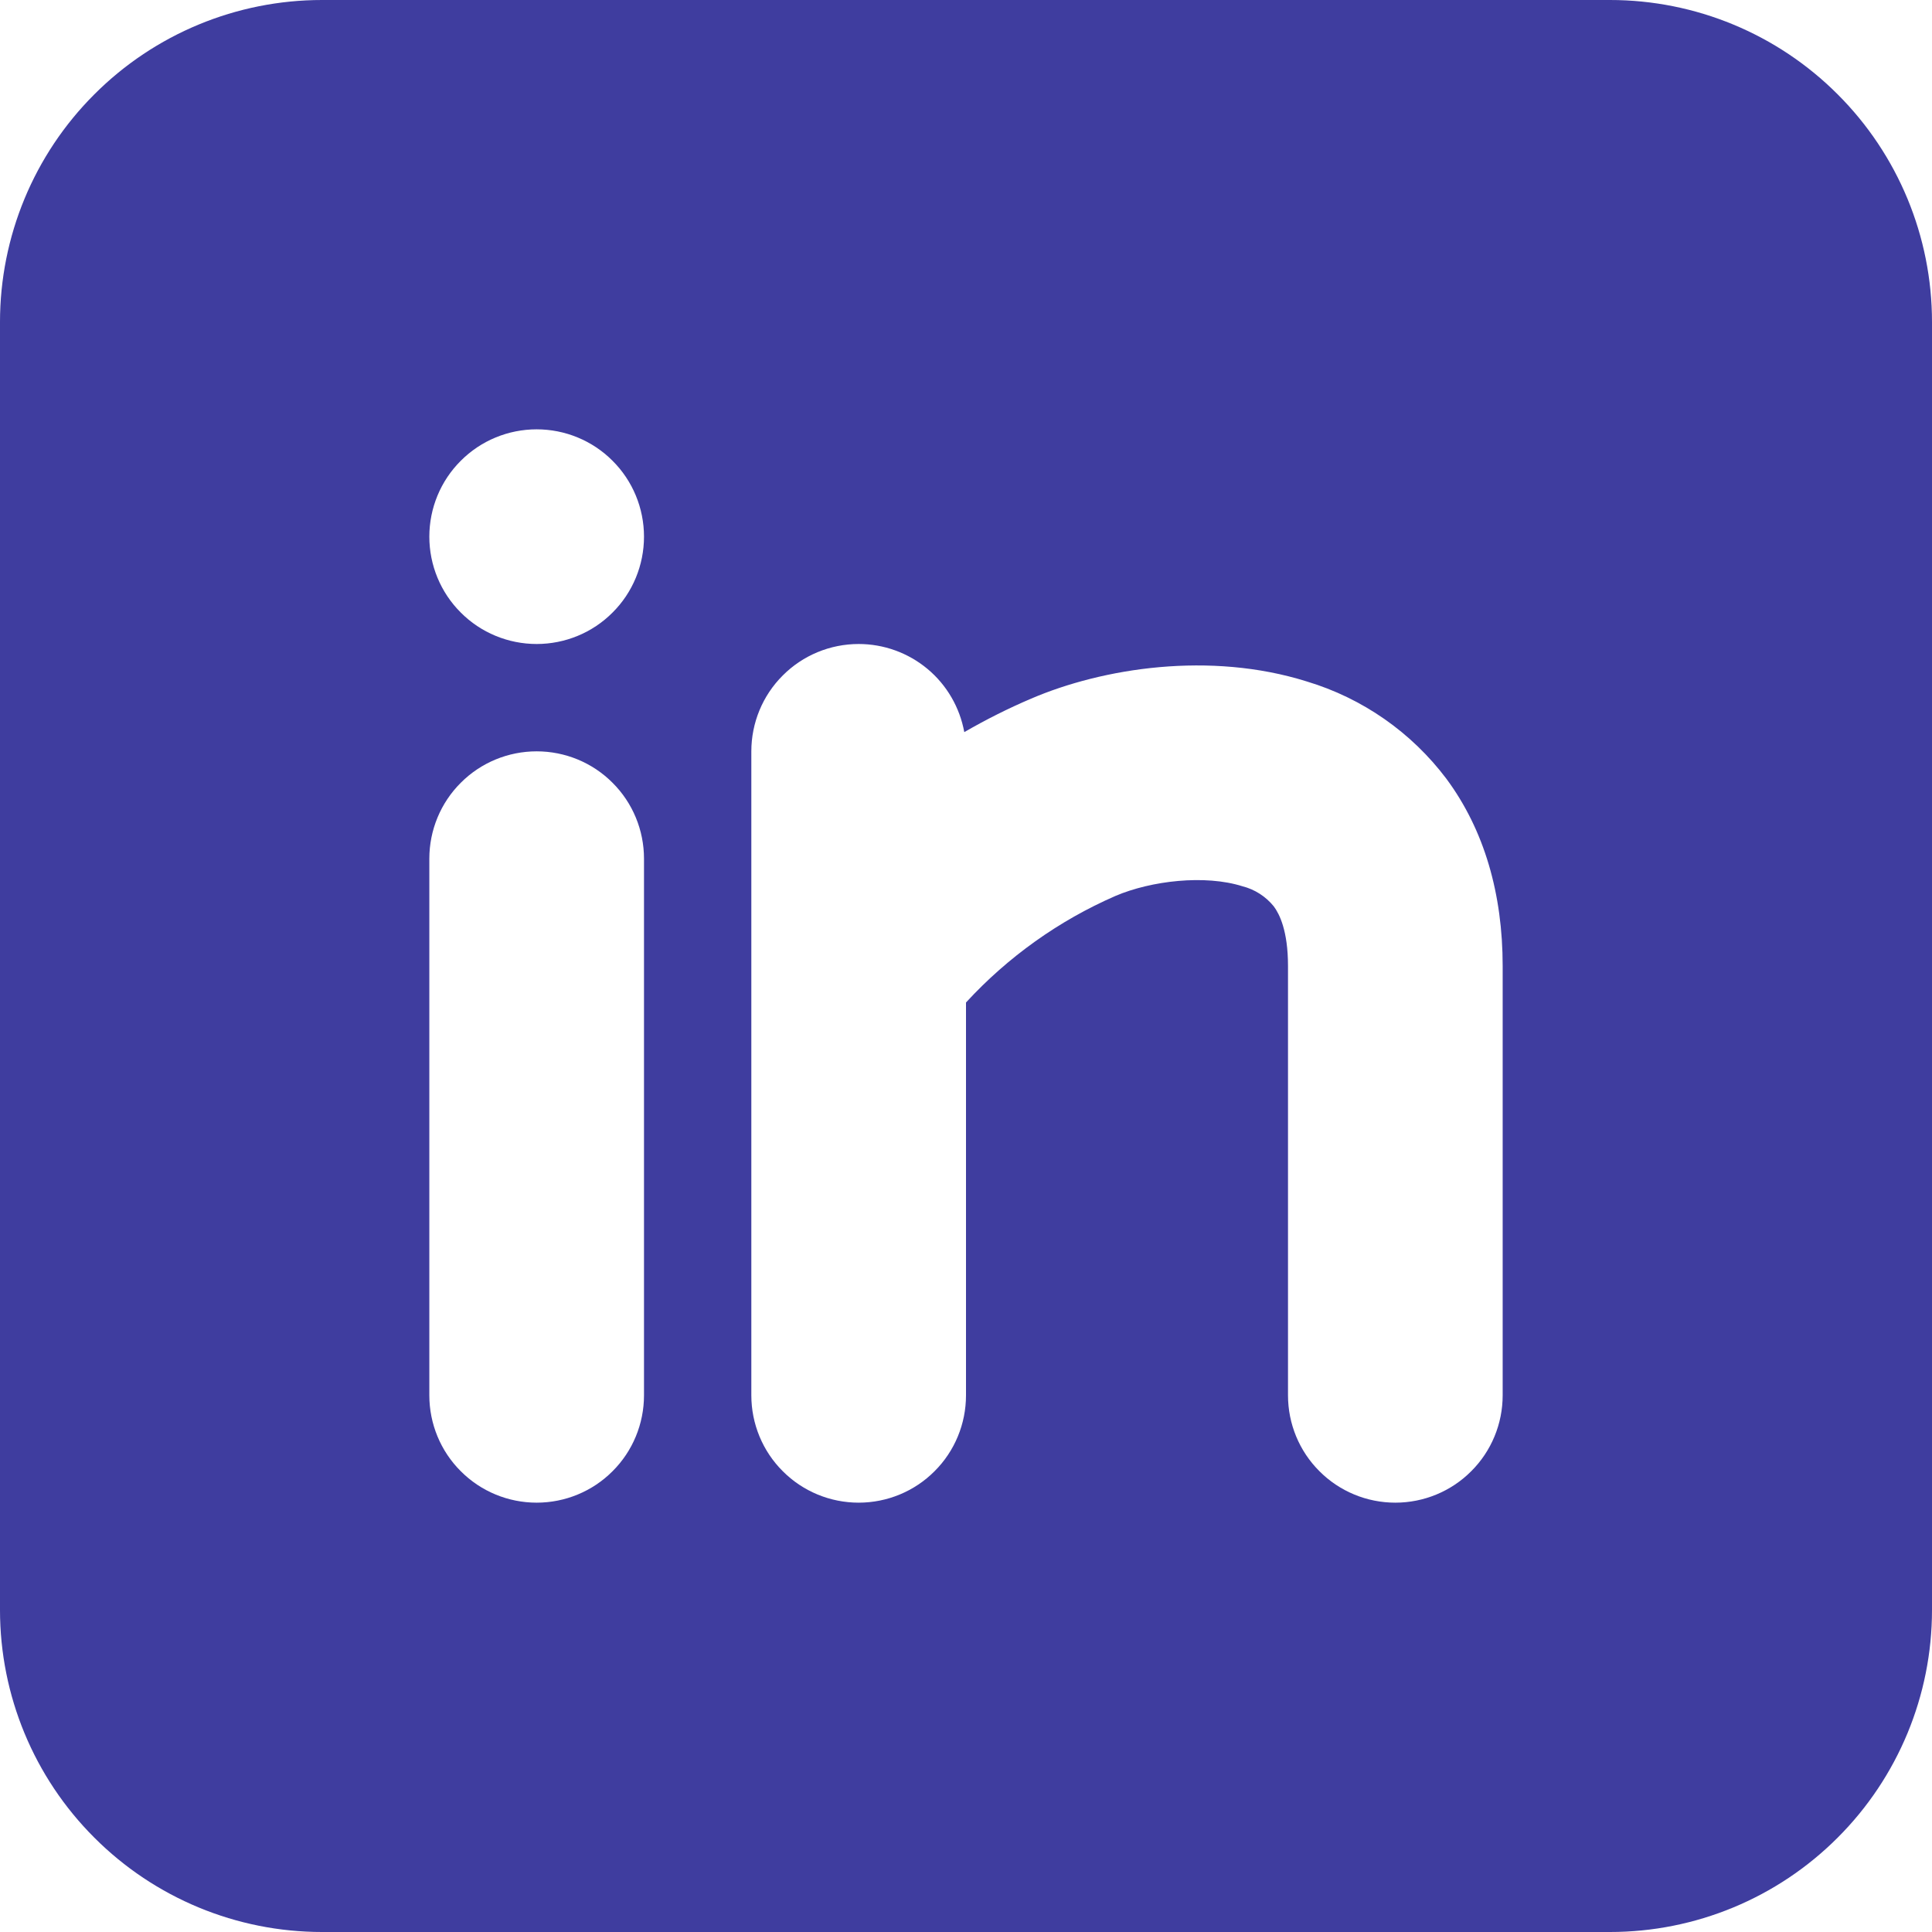
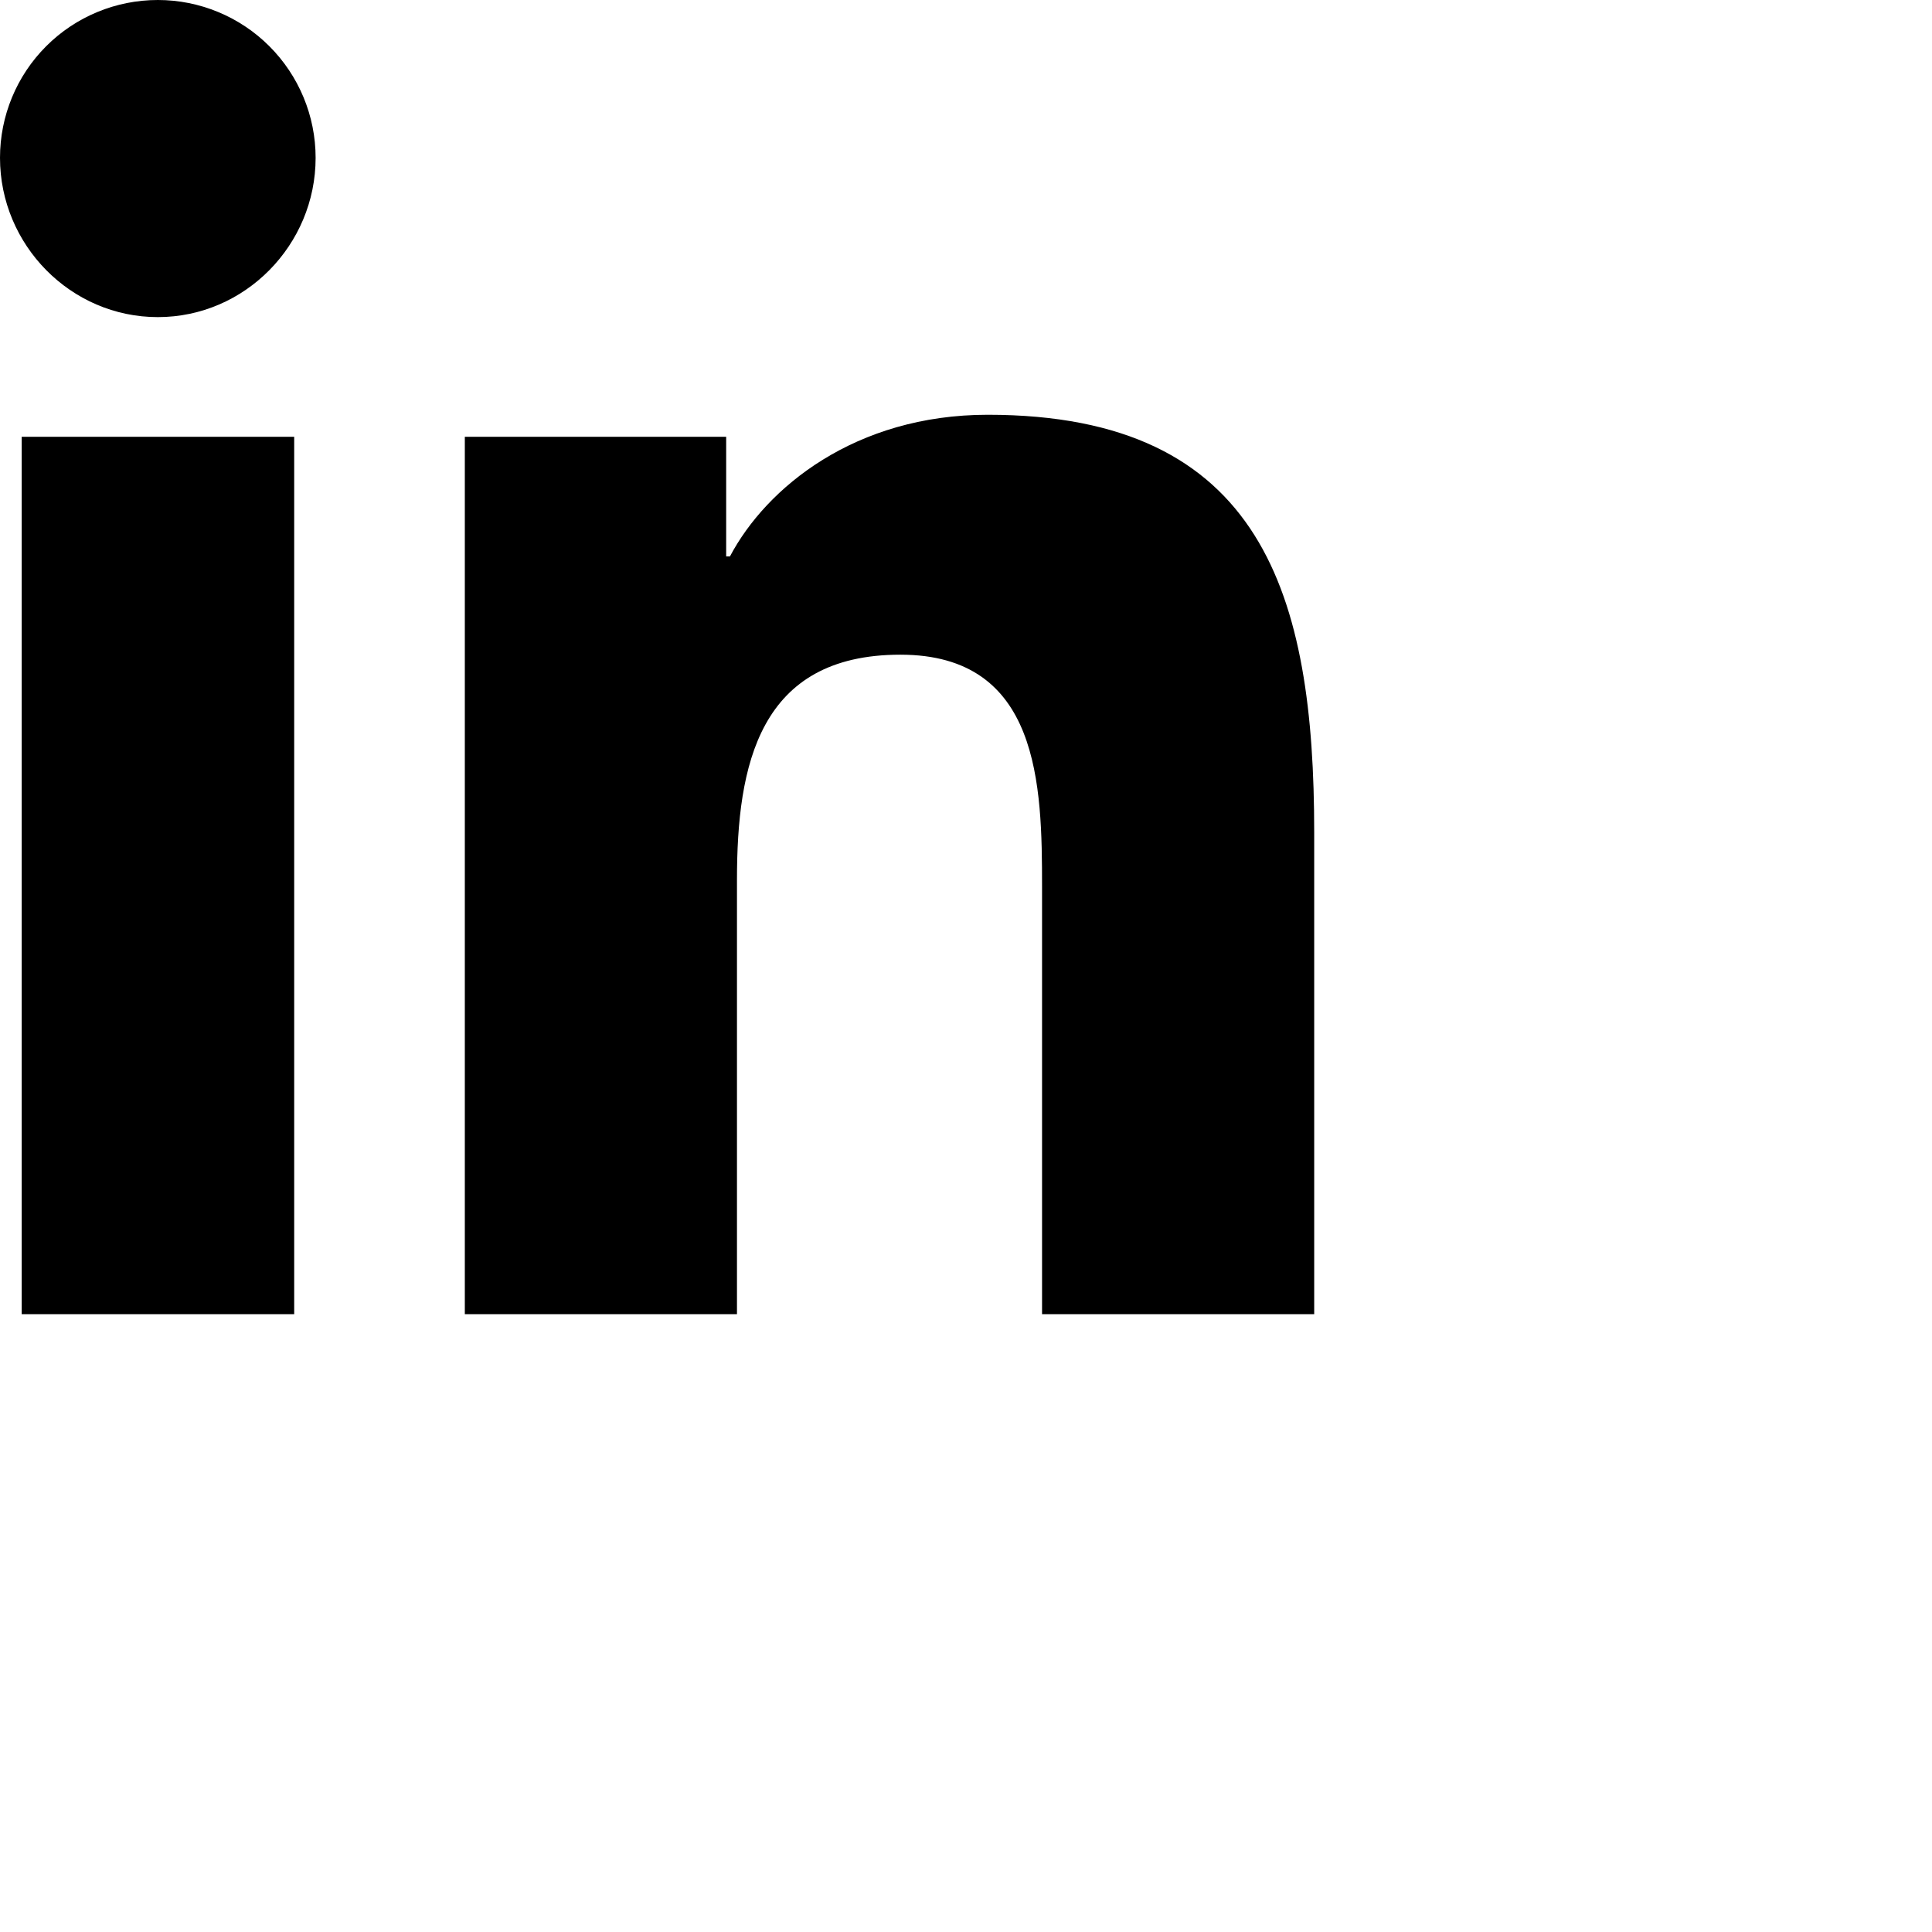
- <svg xmlns="http://www.w3.org/2000/svg" width="18" height="18" viewBox="0 0 18 18" fill="none">
-   <path fill-rule="evenodd" clip-rule="evenodd" d="M15 0C15.796 0 16.559 0.316 17.121 0.879C17.684 1.441 18 2.204 18 3V15C18 15.796 17.684 16.559 17.121 17.121C16.559 17.684 15.796 18 15 18H3C2.204 18 1.441 17.684 0.879 17.121C0.316 16.559 0 15.796 0 15V3C0 2.204 0.316 1.441 0.879 0.879C1.441 0.316 2.204 0 3 0H15ZM5 7C4.735 7 4.48 7.105 4.293 7.293C4.105 7.48 4 7.735 4 8V13C4 13.265 4.105 13.52 4.293 13.707C4.48 13.895 4.735 14 5 14C5.265 14 5.52 13.895 5.707 13.707C5.895 13.52 6 13.265 6 13V8C6 7.735 5.895 7.48 5.707 7.293C5.52 7.105 5.265 7 5 7ZM8 6C7.735 6 7.48 6.105 7.293 6.293C7.105 6.48 7 6.735 7 7V13C7 13.265 7.105 13.52 7.293 13.707C7.48 13.895 7.735 14 8 14C8.265 14 8.52 13.895 8.707 13.707C8.895 13.52 9 13.265 9 13V9.34C9.39 8.916 9.865 8.577 10.393 8.347C10.726 8.205 11.227 8.147 11.575 8.257C11.69 8.286 11.793 8.352 11.868 8.445C11.92 8.515 12 8.671 12 9V13C12 13.265 12.105 13.52 12.293 13.707C12.48 13.895 12.735 14 13 14C13.265 14 13.52 13.895 13.707 13.707C13.895 13.52 14 13.265 14 13V9C14 8.33 13.83 7.734 13.476 7.256C13.15 6.823 12.694 6.505 12.175 6.349C11.273 6.066 10.274 6.223 9.607 6.509C9.393 6.6 9.185 6.705 8.984 6.821C8.942 6.591 8.821 6.382 8.641 6.232C8.461 6.082 8.234 6 8 6ZM5 4C4.735 4 4.48 4.105 4.293 4.293C4.105 4.48 4 4.735 4 5C4 5.265 4.105 5.52 4.293 5.707C4.48 5.895 4.735 6 5 6C5.265 6 5.52 5.895 5.707 5.707C5.895 5.52 6 5.265 6 5C6 4.735 5.895 4.48 5.707 4.293C5.52 4.105 5.265 4 5 4Z" fill="#3F3D9F" />
+ <svg xmlns="http://www.w3.org/2000/svg" width="24" height="24" viewBox="0 0 22 22" fill="none">
+   <path d="M3.35 14.965H0.247V4.974H3.35V14.965ZM1.797 3.611C0.805 3.611 0 2.789 0 1.797C7.10106e-09 1.32 0.189 0.863 0.526 0.526C0.863 0.189 1.32 0 1.797 0C2.273 0 2.73 0.189 3.067 0.526C3.404 0.863 3.594 1.32 3.594 1.797C3.594 2.789 2.789 3.611 1.797 3.611ZM14.962 14.965H11.866V10.101C11.866 8.942 11.842 7.455 10.253 7.455C8.64 7.455 8.392 8.715 8.392 10.018V14.965H5.293V4.974H8.269V6.336H8.312C8.727 5.551 9.738 4.723 11.248 4.723C14.388 4.723 14.965 6.791 14.965 9.476V14.965H14.962Z" fill="black" />
</svg>
